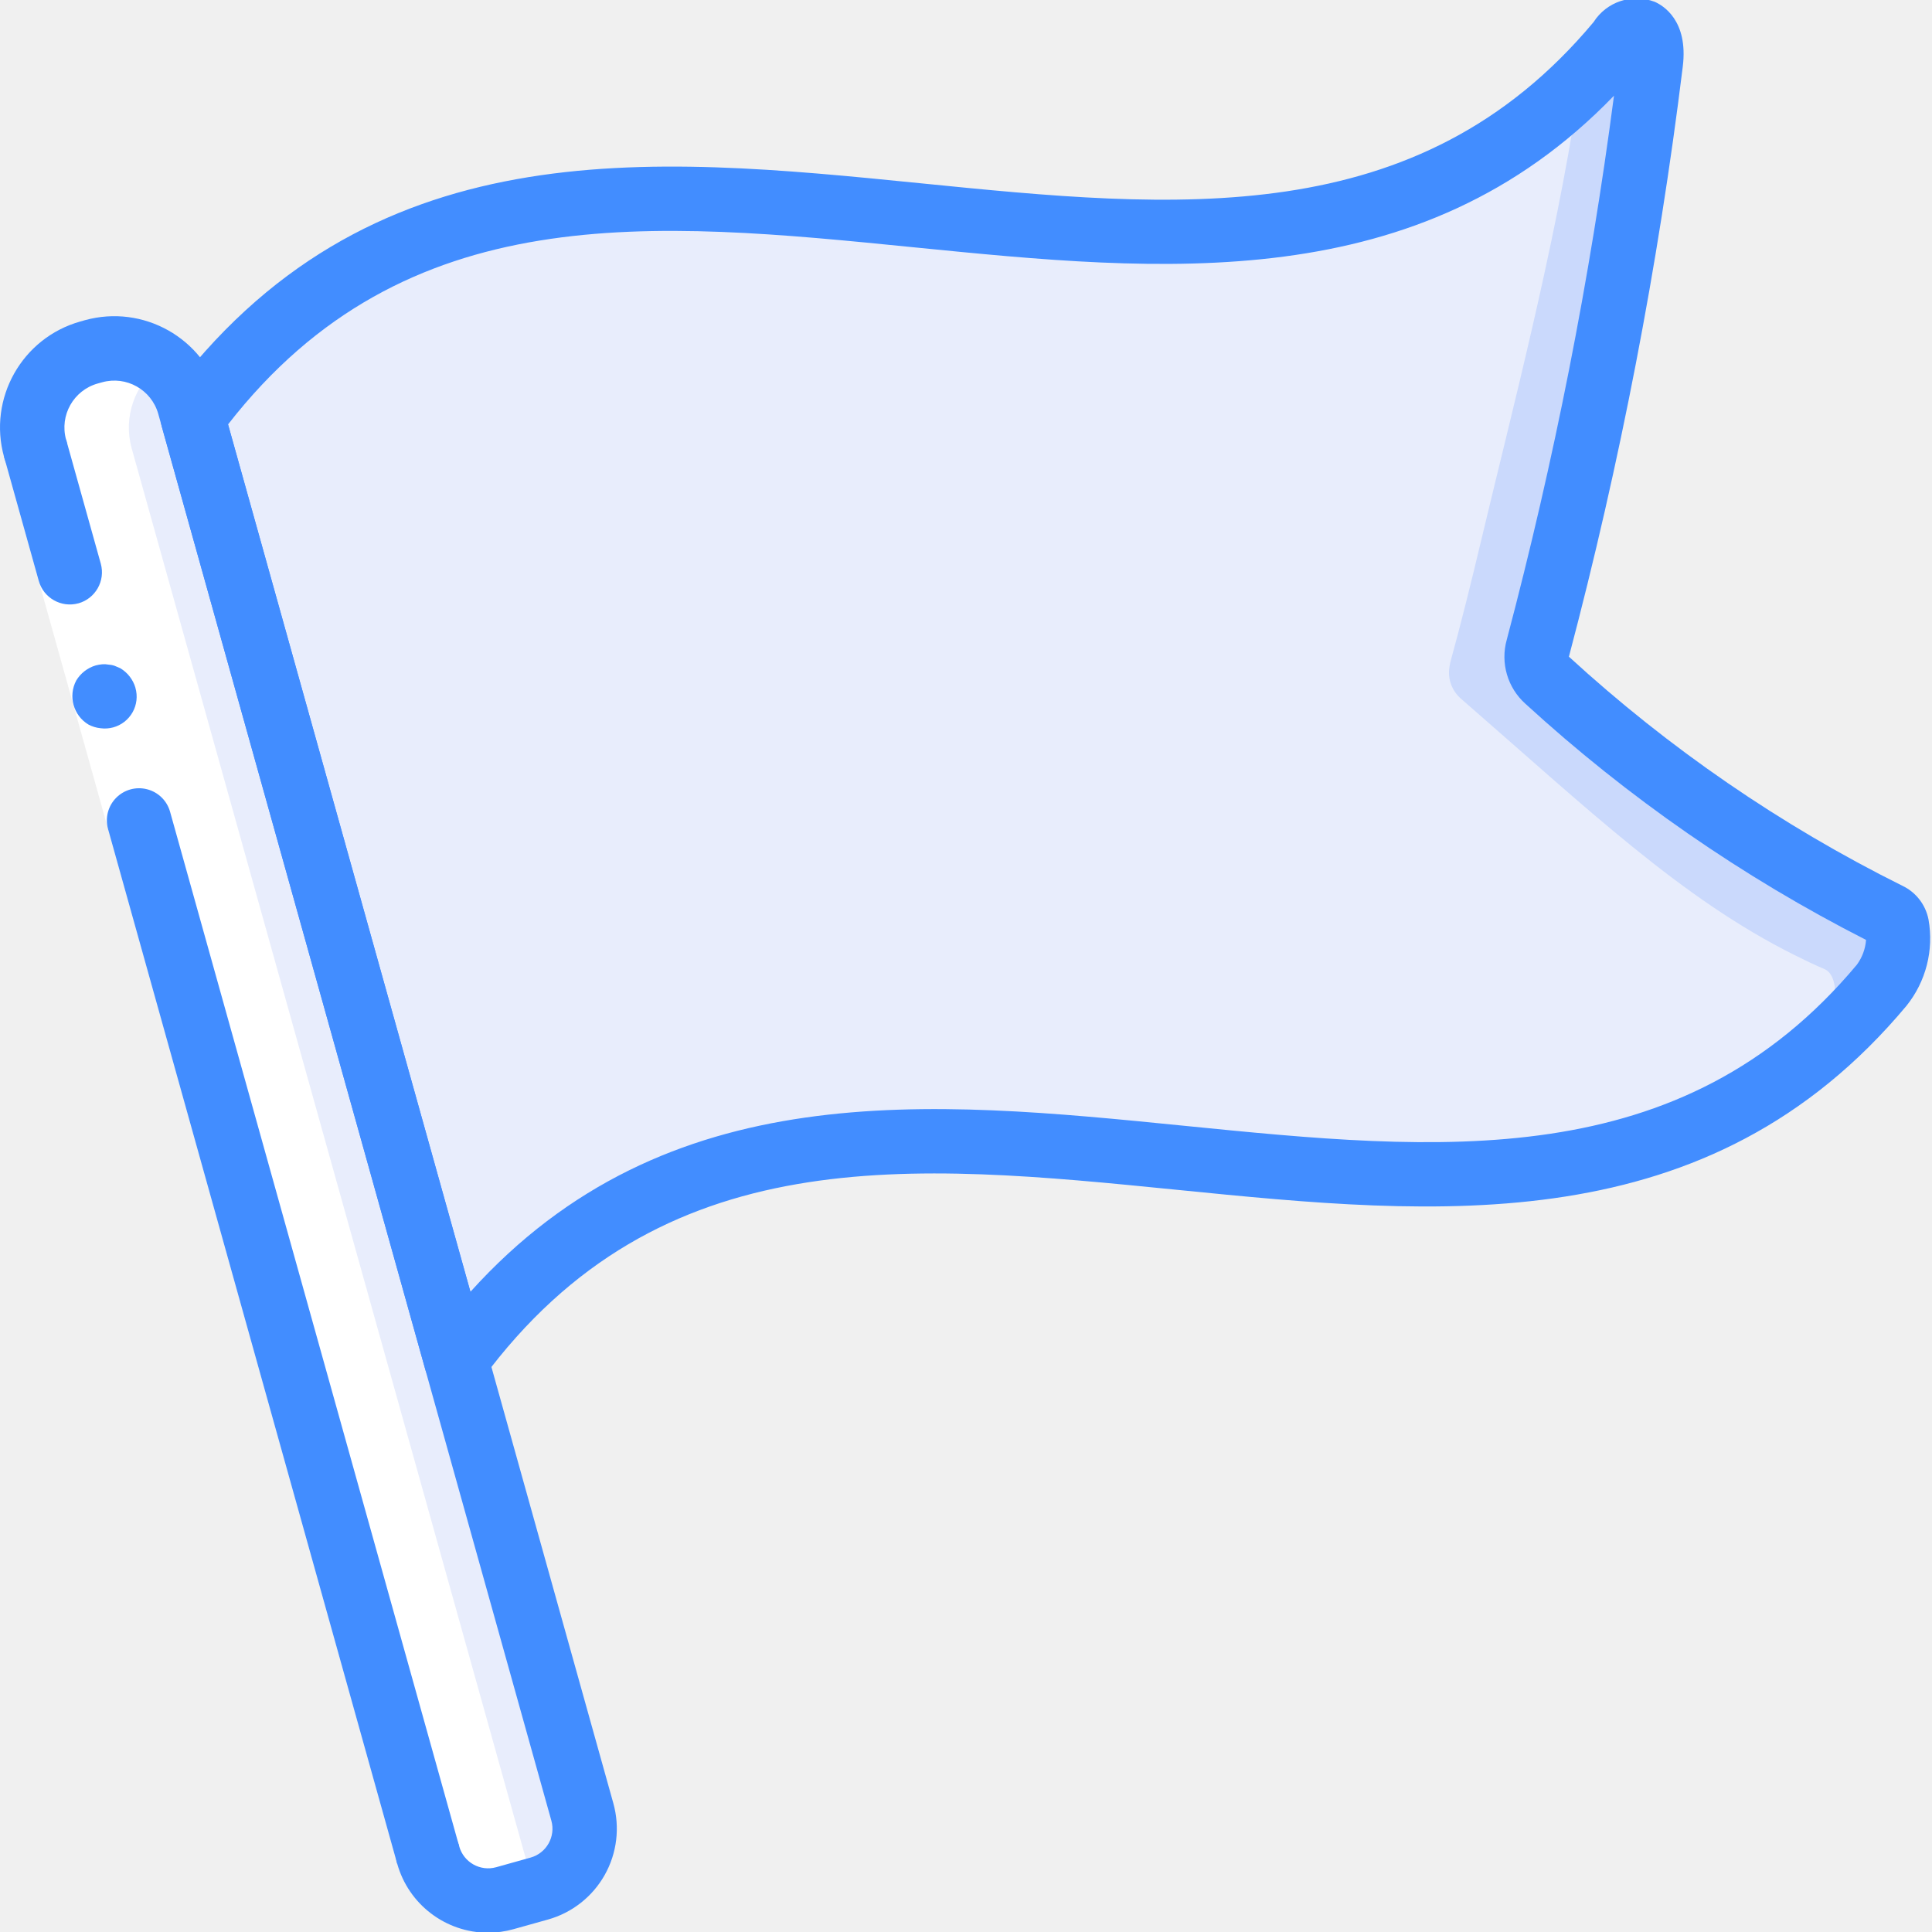
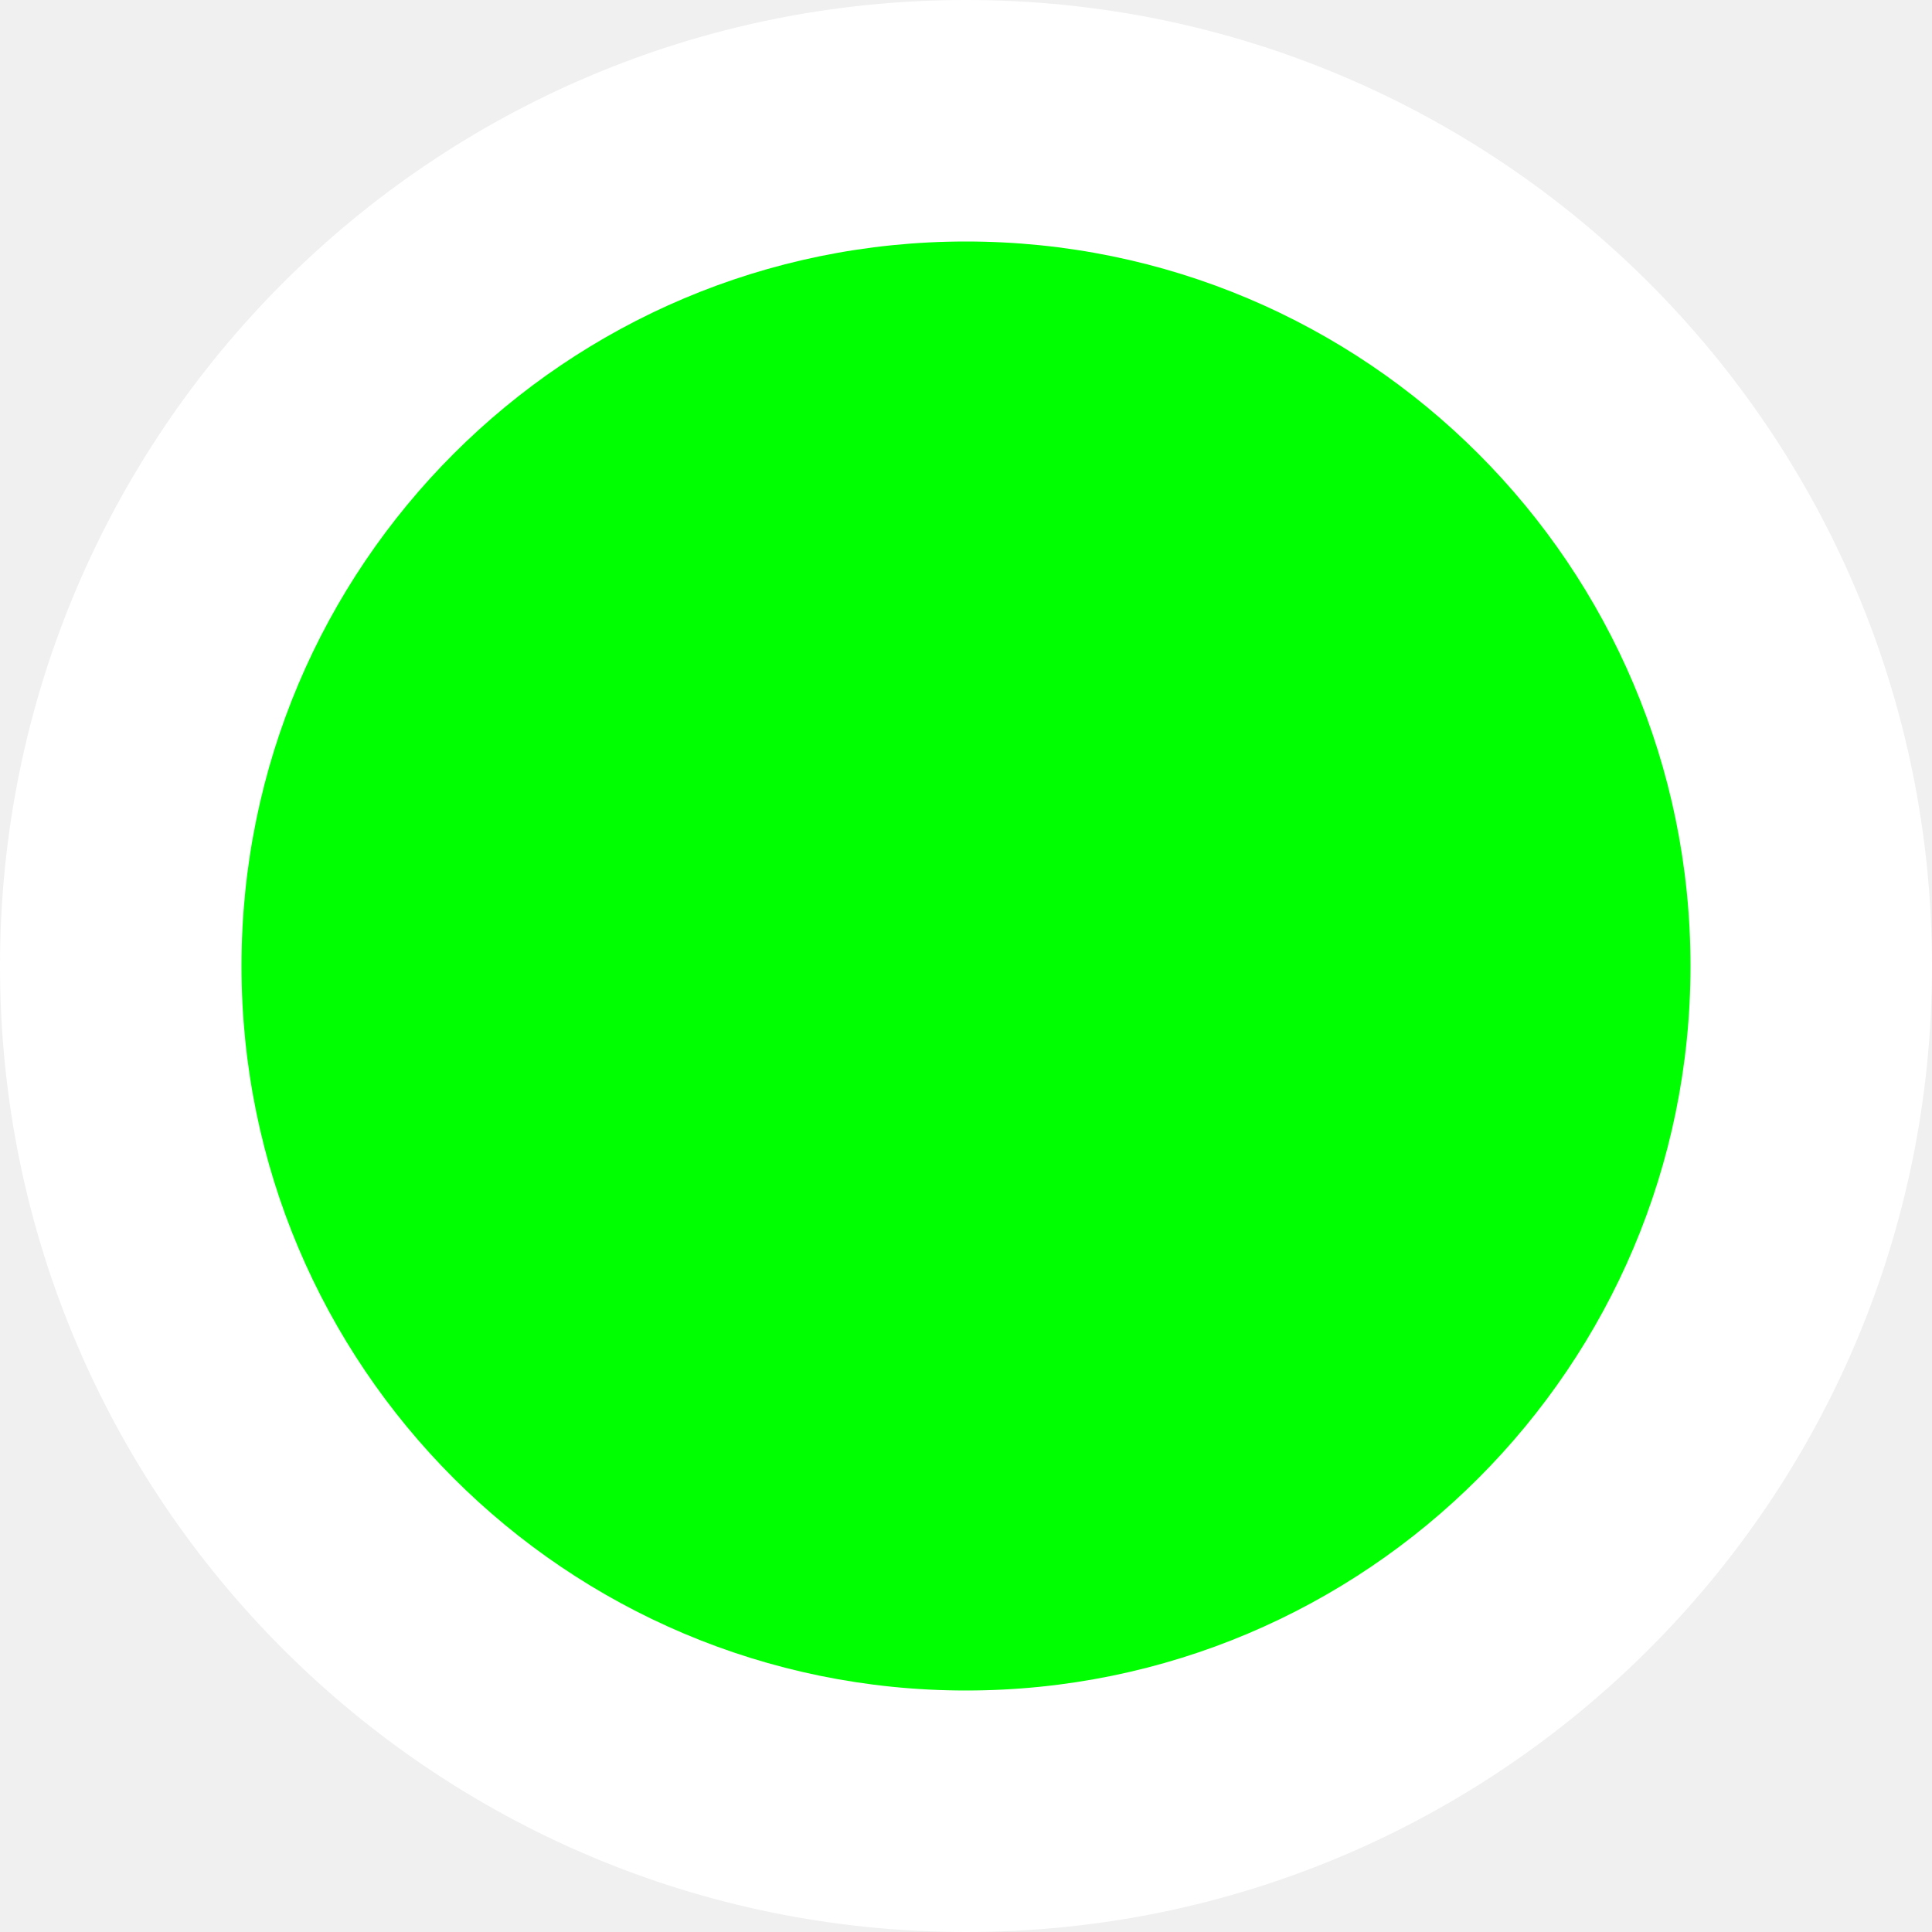
- <svg xmlns="http://www.w3.org/2000/svg" height="16" viewBox="0 0 60 60" width="16">
-   <g id="Page-1" fill="none" fill-rule="evenodd">
-     <g id="037---Waypoint-Flag" fill-rule="nonzero" transform="translate(0 -1)">
-       <g id="Icons_copy" transform="translate(0 1)">
-         <path id="Shape" d="m58.44 30.6c-11.88 14.2-32.78-3.93-44.27 11.64l-.66-2.34v-.01c-2.29-8.19-4.58-16.383-6.87-24.58-.22-.78-.43-1.56-.65-2.34 11.49-15.57 32.4 2.56 44.27-11.64.58-.7 1.13-.4 1.01.62-.06.48-.13.96-.19 1.43-.69 5-1.53 9.44-2.49 13.46-.27 1.13-.54 2.22-.83 3.29-.018.076-.032.153-.04.23-.011.28.103.551.31.74 2.978 2.702 6.276 5.029 9.82 6.93.28.14.55.27.82.39.46.2.35 1.48-.23 2.18z" fill="#e64c3c" />
-         <path id="Shape" d="m58.44 30.6c-.65.78-1.37 1.5-2.15 2.15-10.83 8.99-27.3-2.22-38.4 5.76h-.01c-1.42 1.046-2.671 2.304-3.71 3.73-.22-.78-1.95-.87-2.17-1.65v-.01c-.02-.07-.04-.13-.06-.2-2.27-8.12-4.54-16.247-6.81-24.38-.22-.78 1.08-2.25.86-3.03 5.09-6.89 12.02-7.18 19.19-6.6 7.87.65 16.04 2.35 22.38-2.46.998-.751 1.905-1.617 2.7-2.58.58-.7 1.13-.4 1.01.62-.06.48-.13.96-.19 1.43-.69 5-1.53 9.44-2.49 13.46-.27 1.13-.54 2.22-.83 3.29-.018.076-.032.153-.04.23-.011.28.103.551.31.74 2.978 2.702 6.276 5.029 9.82 6.93.28.14.55.27.82.39.46.2.35 1.48-.23 2.18z" fill="#cad9fc" />
-         <g fill="#e8edfc">
-           <path id="Shape" d="m56.41 32.61c-.04.05-.08.09-.12.14-10.83 8.99-27.3-2.22-38.4 5.76h-.01c-2.07.32-2 3.52-3.88 4.49-2.27-8.12-6.6-18.87-8.87-27-.22-.78 1.08-2.25.86-3.03 5.09-6.89 12.02-7.18 19.19-6.6 7.87.65 17.48 1.44 23.82-3.37-.71 4.7-2.07 9.87-3 13.78-.31 1.3-.62 2.56-.96 3.79-.018.086-.032.173-.04.26-.017.321.112.633.35.85 3.99 3.47 6.87 6.23 10.38 7.98.32.16.63.31.94.44.53.23.4 1.71-.26 2.51z" />
-           <path id="Shape" d="m9.452 10.011h.143c.64 0 1.254.254 1.707.707.453.453.707 1.067.707 1.707v45.363c0 1.066-.865 1.931-1.931 1.931h-1.109c-1.066 0-1.931-.865-1.931-1.931v-45.363c0-1.333 1.081-2.414 2.414-2.414z" transform="matrix(.963 -.269 .269 .963 -9.032 3.849)" />
-         </g>
-       </g>
-       <g id="Icons" fill="#fff" transform="translate(1 11)">
-         <path id="Shape" d="m14.678 48.951 1.068-.298c.063-.021.126-.045.186-.073-.306-.25-.527-.588-.634-.969l-12.209-43.689c-.27-.974.097-2.014.919-2.602-.598-.46-1.378-.613-2.106-.411l-.138.038c-1.284.359-2.034 1.69-1.675 2.974l12.209 43.689c.287 1.027 1.352 1.627 2.379 1.34z" />
-       </g>
-       <g id="Layer_2">
-         <path id="Shape" d="m2.053 14.653 3.499 12.52 8.71 31.168-1.926.539-8.71-31.169-3.499-12.52z" fill="#fff" />
-         <g fill="#428dff">
-           <path id="Shape" d="m2.436 19.737c.531-.15.841-.701.694-1.232l-1.077-3.853-1.926.538 1.077 3.852c.15.531.701.841 1.232.694z" />
-           <path id="Shape" d="m12.335 58.88 1.926-.538-8.979-32.132c-.096-.344-.369-.611-.715-.699-.346-.089-.713.014-.963.269-.25.255-.345.625-.248.969z" />
-           <path id="Shape" d="m4.206 22.358c-.075-.254-.243-.47-.47-.606l-.177-.075c-.064-.022-.13-.034-.198-.038-.063-.012-.127-.015-.19-.009-.067.007-.133.018-.198.035-.254.075-.47.243-.606.47-.256.485-.088 1.086.382 1.368.116.061.243.1.374.113.13.017.261.009.388-.025.257-.069.475-.238.606-.47.131-.232.162-.506.088-.762z" />
-           <path id="Shape" d="m15.154 61.023c-1.313-.004-2.464-.879-2.818-2.143-.105-.347-.014-.723.238-.984.252-.261.624-.365.975-.272.35.092.623.367.713.718.139.495.652.784 1.147.646l1.069-.299c.495-.139.783-.652.645-1.147l-12.208-43.689c-.212-.751-.991-1.19-1.743-.981l-.137.038c-.752.211-1.191.99-.983 1.743.106.347.015.724-.237.985-.252.261-.625.366-.976.273-.351-.093-.624-.368-.713-.72-.505-1.815.555-3.697 2.369-4.207l.138-.039c1.815-.504 3.696.555 4.207 2.369l12.208 43.689c.209.749.113 1.55-.269 2.227-.381.677-1.016 1.175-1.765 1.384l-1.069.299c-.258.072-.524.109-.792.109z" />
-           <path id="Shape" d="m14.166 44.244c-.061 0-.121-.006-.181-.017-.376-.069-.68-.346-.782-.714l-8.18-29.27c-.083-.297-.024-.615.158-.863 6.201-8.407 14.946-7.535 23.404-6.689 7.937.795 15.433 1.542 20.905-5.005.403-.634 1.196-.897 1.898-.63.249.108 1.051.572.872 2.013-.762 6.181-1.944 12.304-3.536 18.325 3.1 2.844 6.584 5.238 10.351 7.112.423.199.726.588.816 1.047.171.951-.078 1.929-.683 2.682l-.003.004c-6.153 7.359-14.53 6.523-22.64 5.713-8.264-.825-16.07-1.607-21.596 5.886-.188.256-.487.406-.804.406zm-7.083-30.062 7.527 26.935c6.095-6.761 14.252-5.946 22.155-5.156 7.934.793 15.431 1.542 20.904-5.004.164-.224.262-.49.283-.767-3.84-1.955-7.398-4.421-10.577-7.332-.556-.497-.782-1.266-.583-1.984 1.472-5.557 2.585-11.203 3.332-16.903-6.059 6.276-14.023 5.479-21.737 4.71-8.125-.812-15.798-1.579-21.305 5.5zm51.166 16.145.02.009z" />
-         </g>
-       </g>
-     </g>
+ <svg xmlns="http://www.w3.org/2000/svg" version="1.1" x="0px" y="0px" viewBox="0 0 10 10" style="enable-background:new 0 0 10 10;" xml:space="preserve">
+   <g>
+     <circle style="fill:#FFFFFF;" cx="5" cy="5" r="5" />
+   </g>
+   <g>
+     <circle style="fill:#00FF00;" cx="5" cy="5" r="3.75" />
  </g>
</svg>
